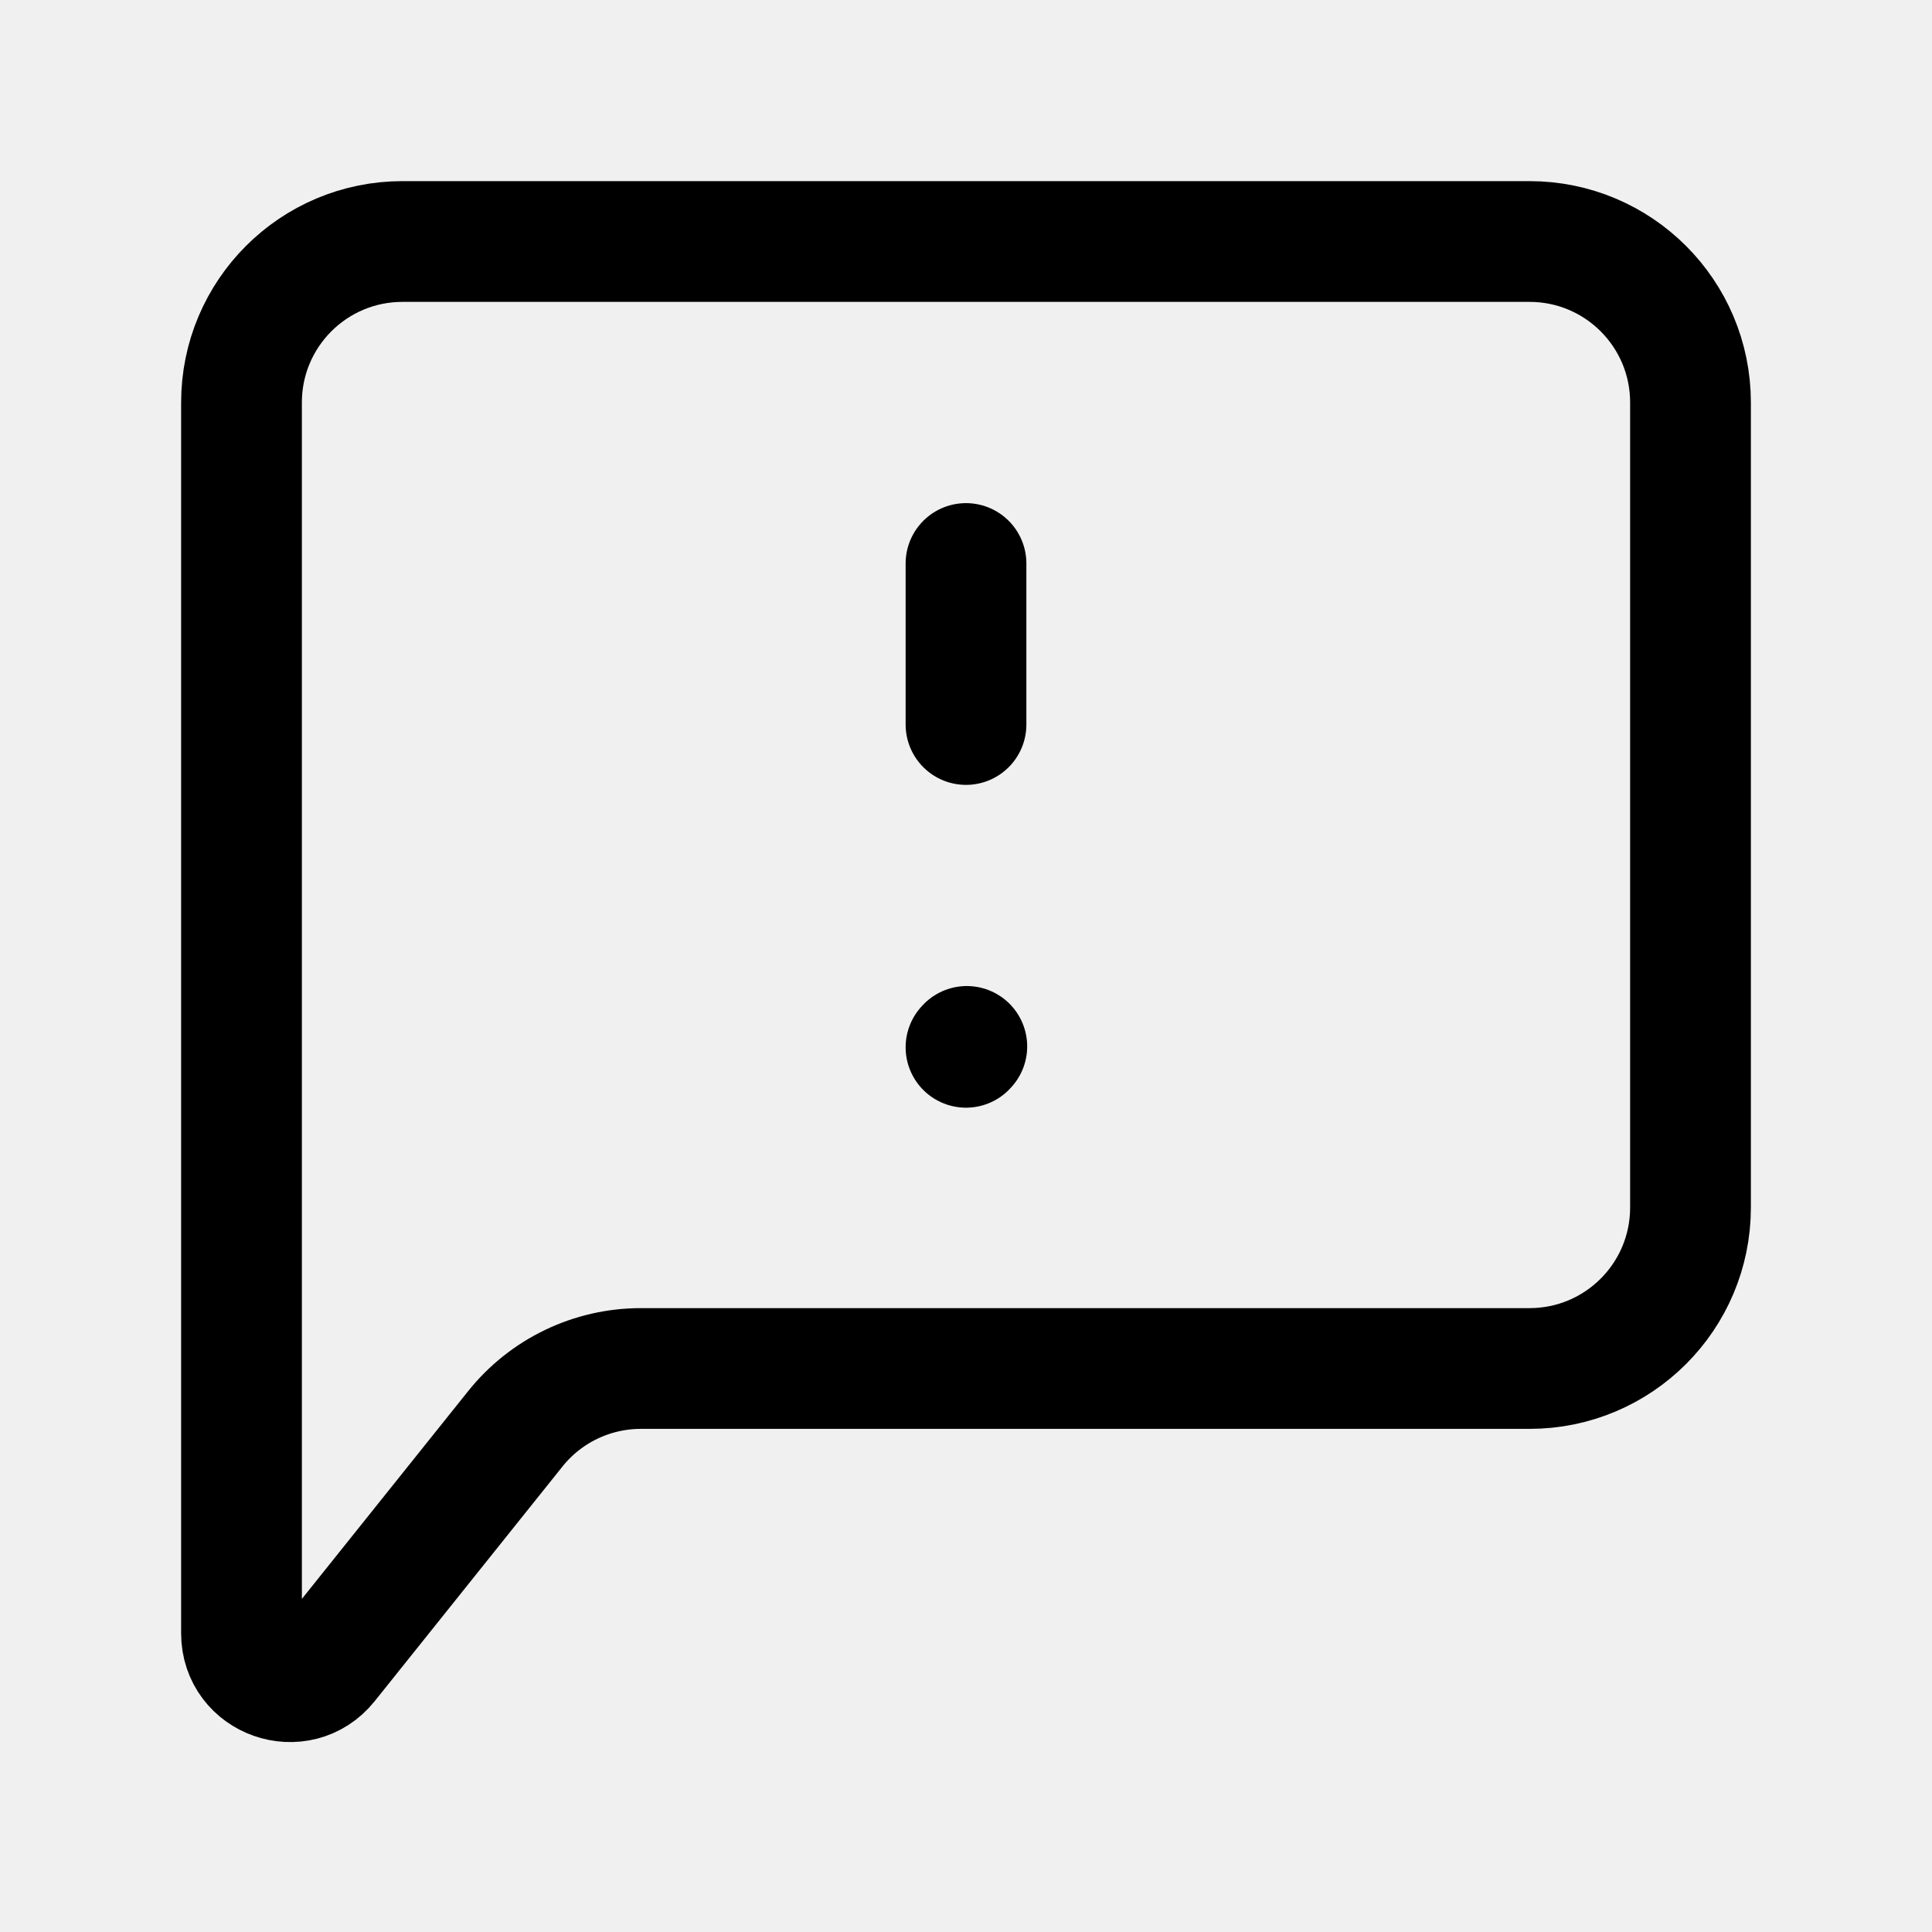
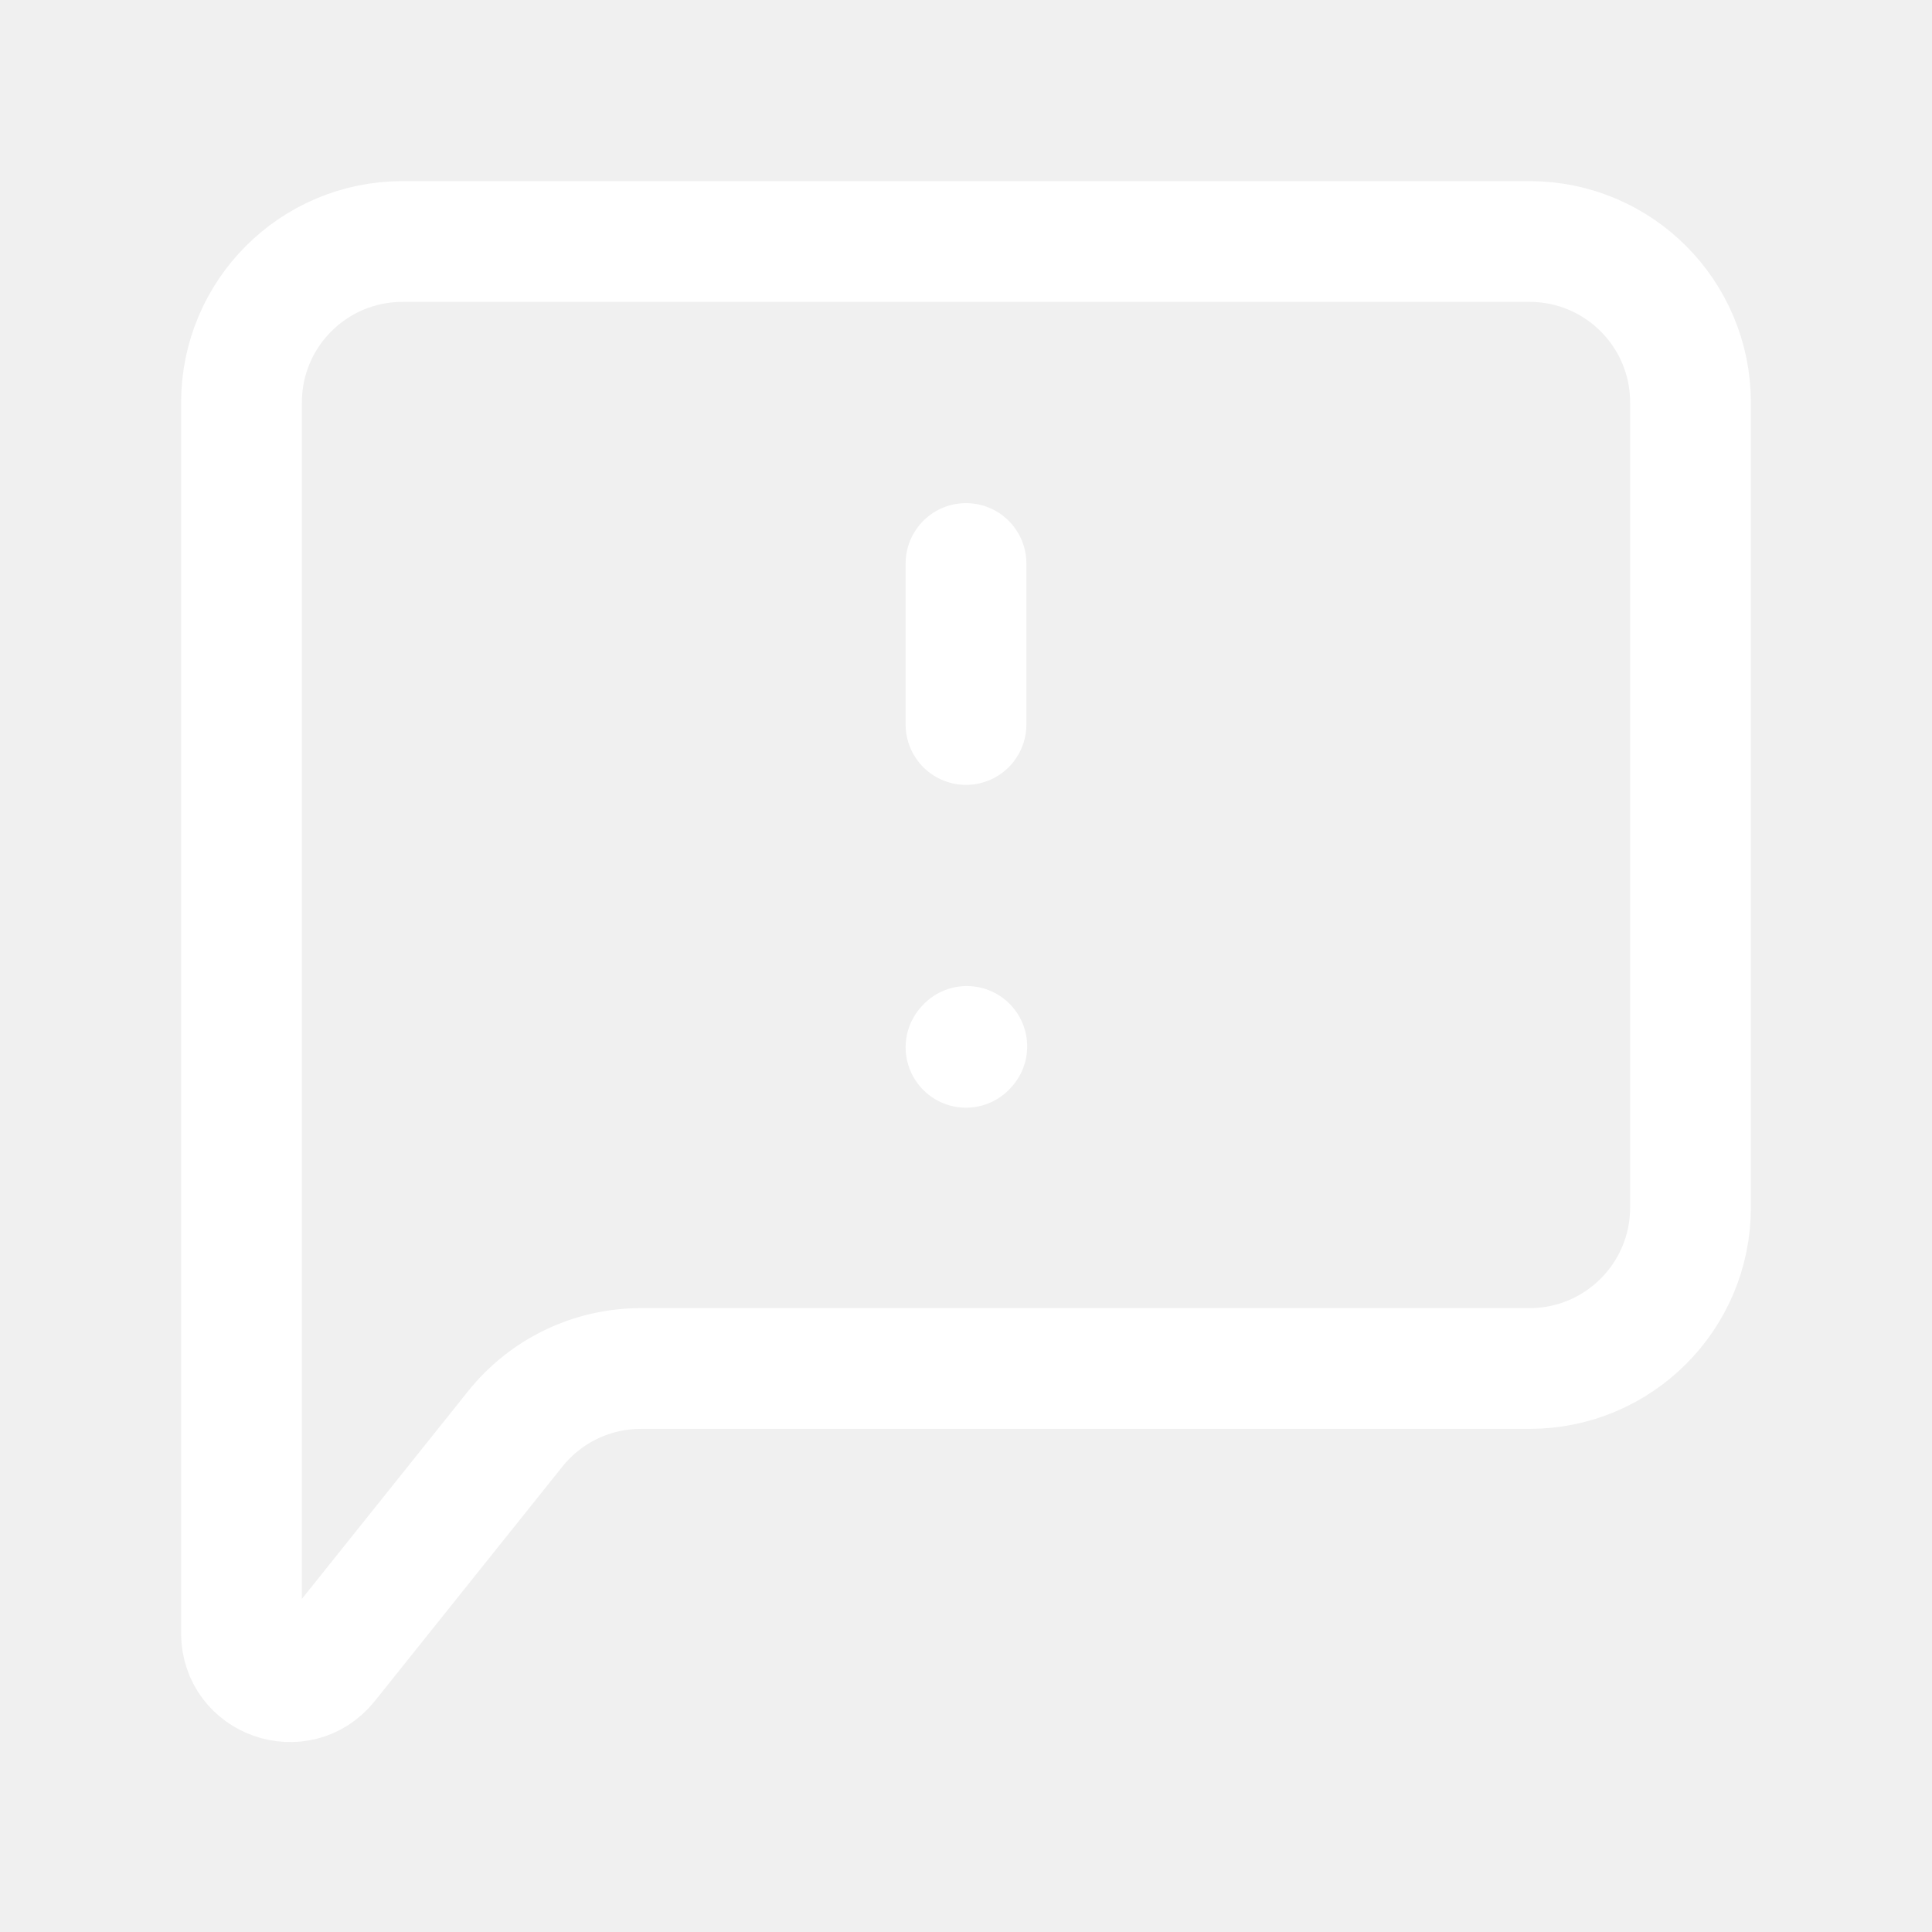
<svg xmlns="http://www.w3.org/2000/svg" width="37px" height="37px" stroke-width="1.5" viewBox="0 0 24 24" fill="none" color="#000000">
-   <path d="M12 7V9" stroke="#000000" stroke-width="1.5" stroke-linecap="round" stroke-linejoin="round" />
-   <path d="M12 13.01L12.01 12.999" stroke="#000000" stroke-width="1.5" stroke-linecap="round" stroke-linejoin="round" />
-   <path d="M3 20.29V5C3 3.895 3.895 3 5 3H19C20.105 3 21 3.895 21 5V15C21 16.105 20.105 17 19 17H7.961C7.354 17 6.779 17.276 6.4 17.751L4.069 20.664C3.714 21.107 3 20.857 3 20.29Z" stroke="#000000" stroke-width="1.5" />
+   <path d="M12 7V9" stroke="#FFFFFF" stroke-width="1.5" stroke-linecap="round" stroke-linejoin="round" />
+   <path d="M12 13.01L12.01 12.999" stroke="#FFFFFF" stroke-width="1.5" stroke-linecap="round" stroke-linejoin="round" />
+   <path d="M3 20.29V5C3 3.895 3.895 3 5 3H19C20.105 3 21 3.895 21 5V15C21 16.105 20.105 17 19 17H7.961C7.354 17 6.779 17.276 6.4 17.751L4.069 20.664C3.714 21.107 3 20.857 3 20.29Z" stroke="#FFFFFF" stroke-width="1.5" />
</svg>
